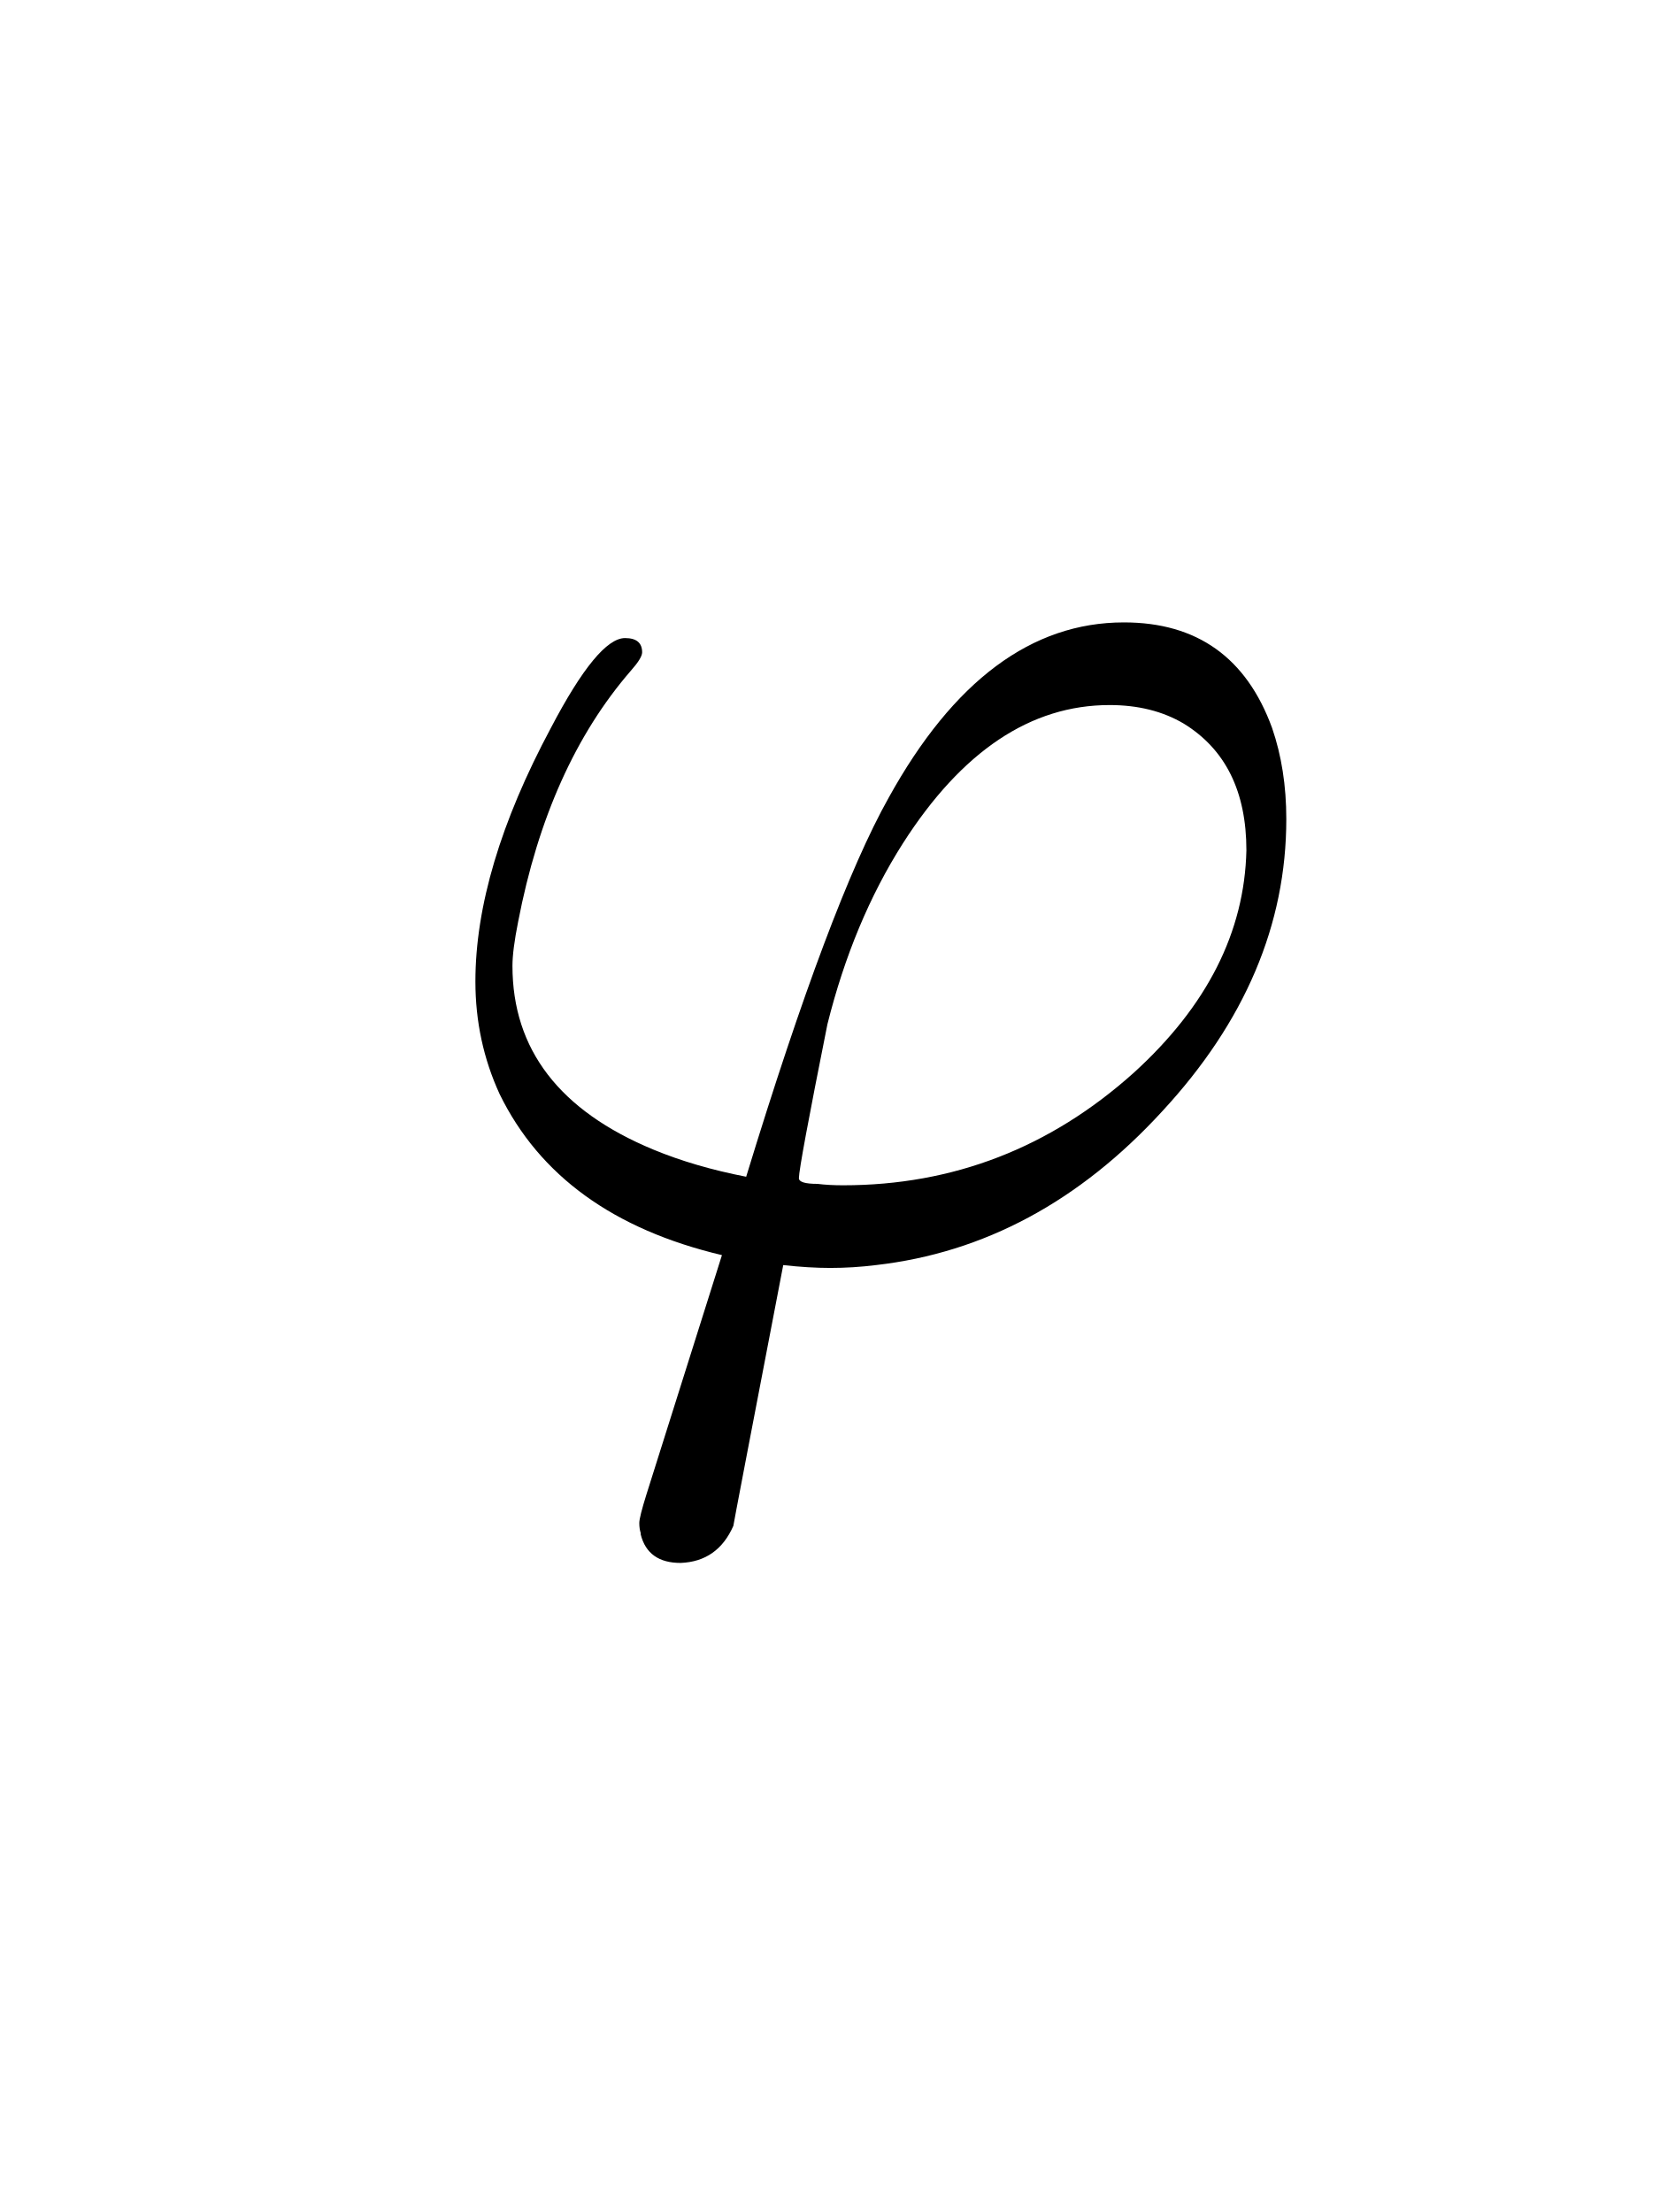
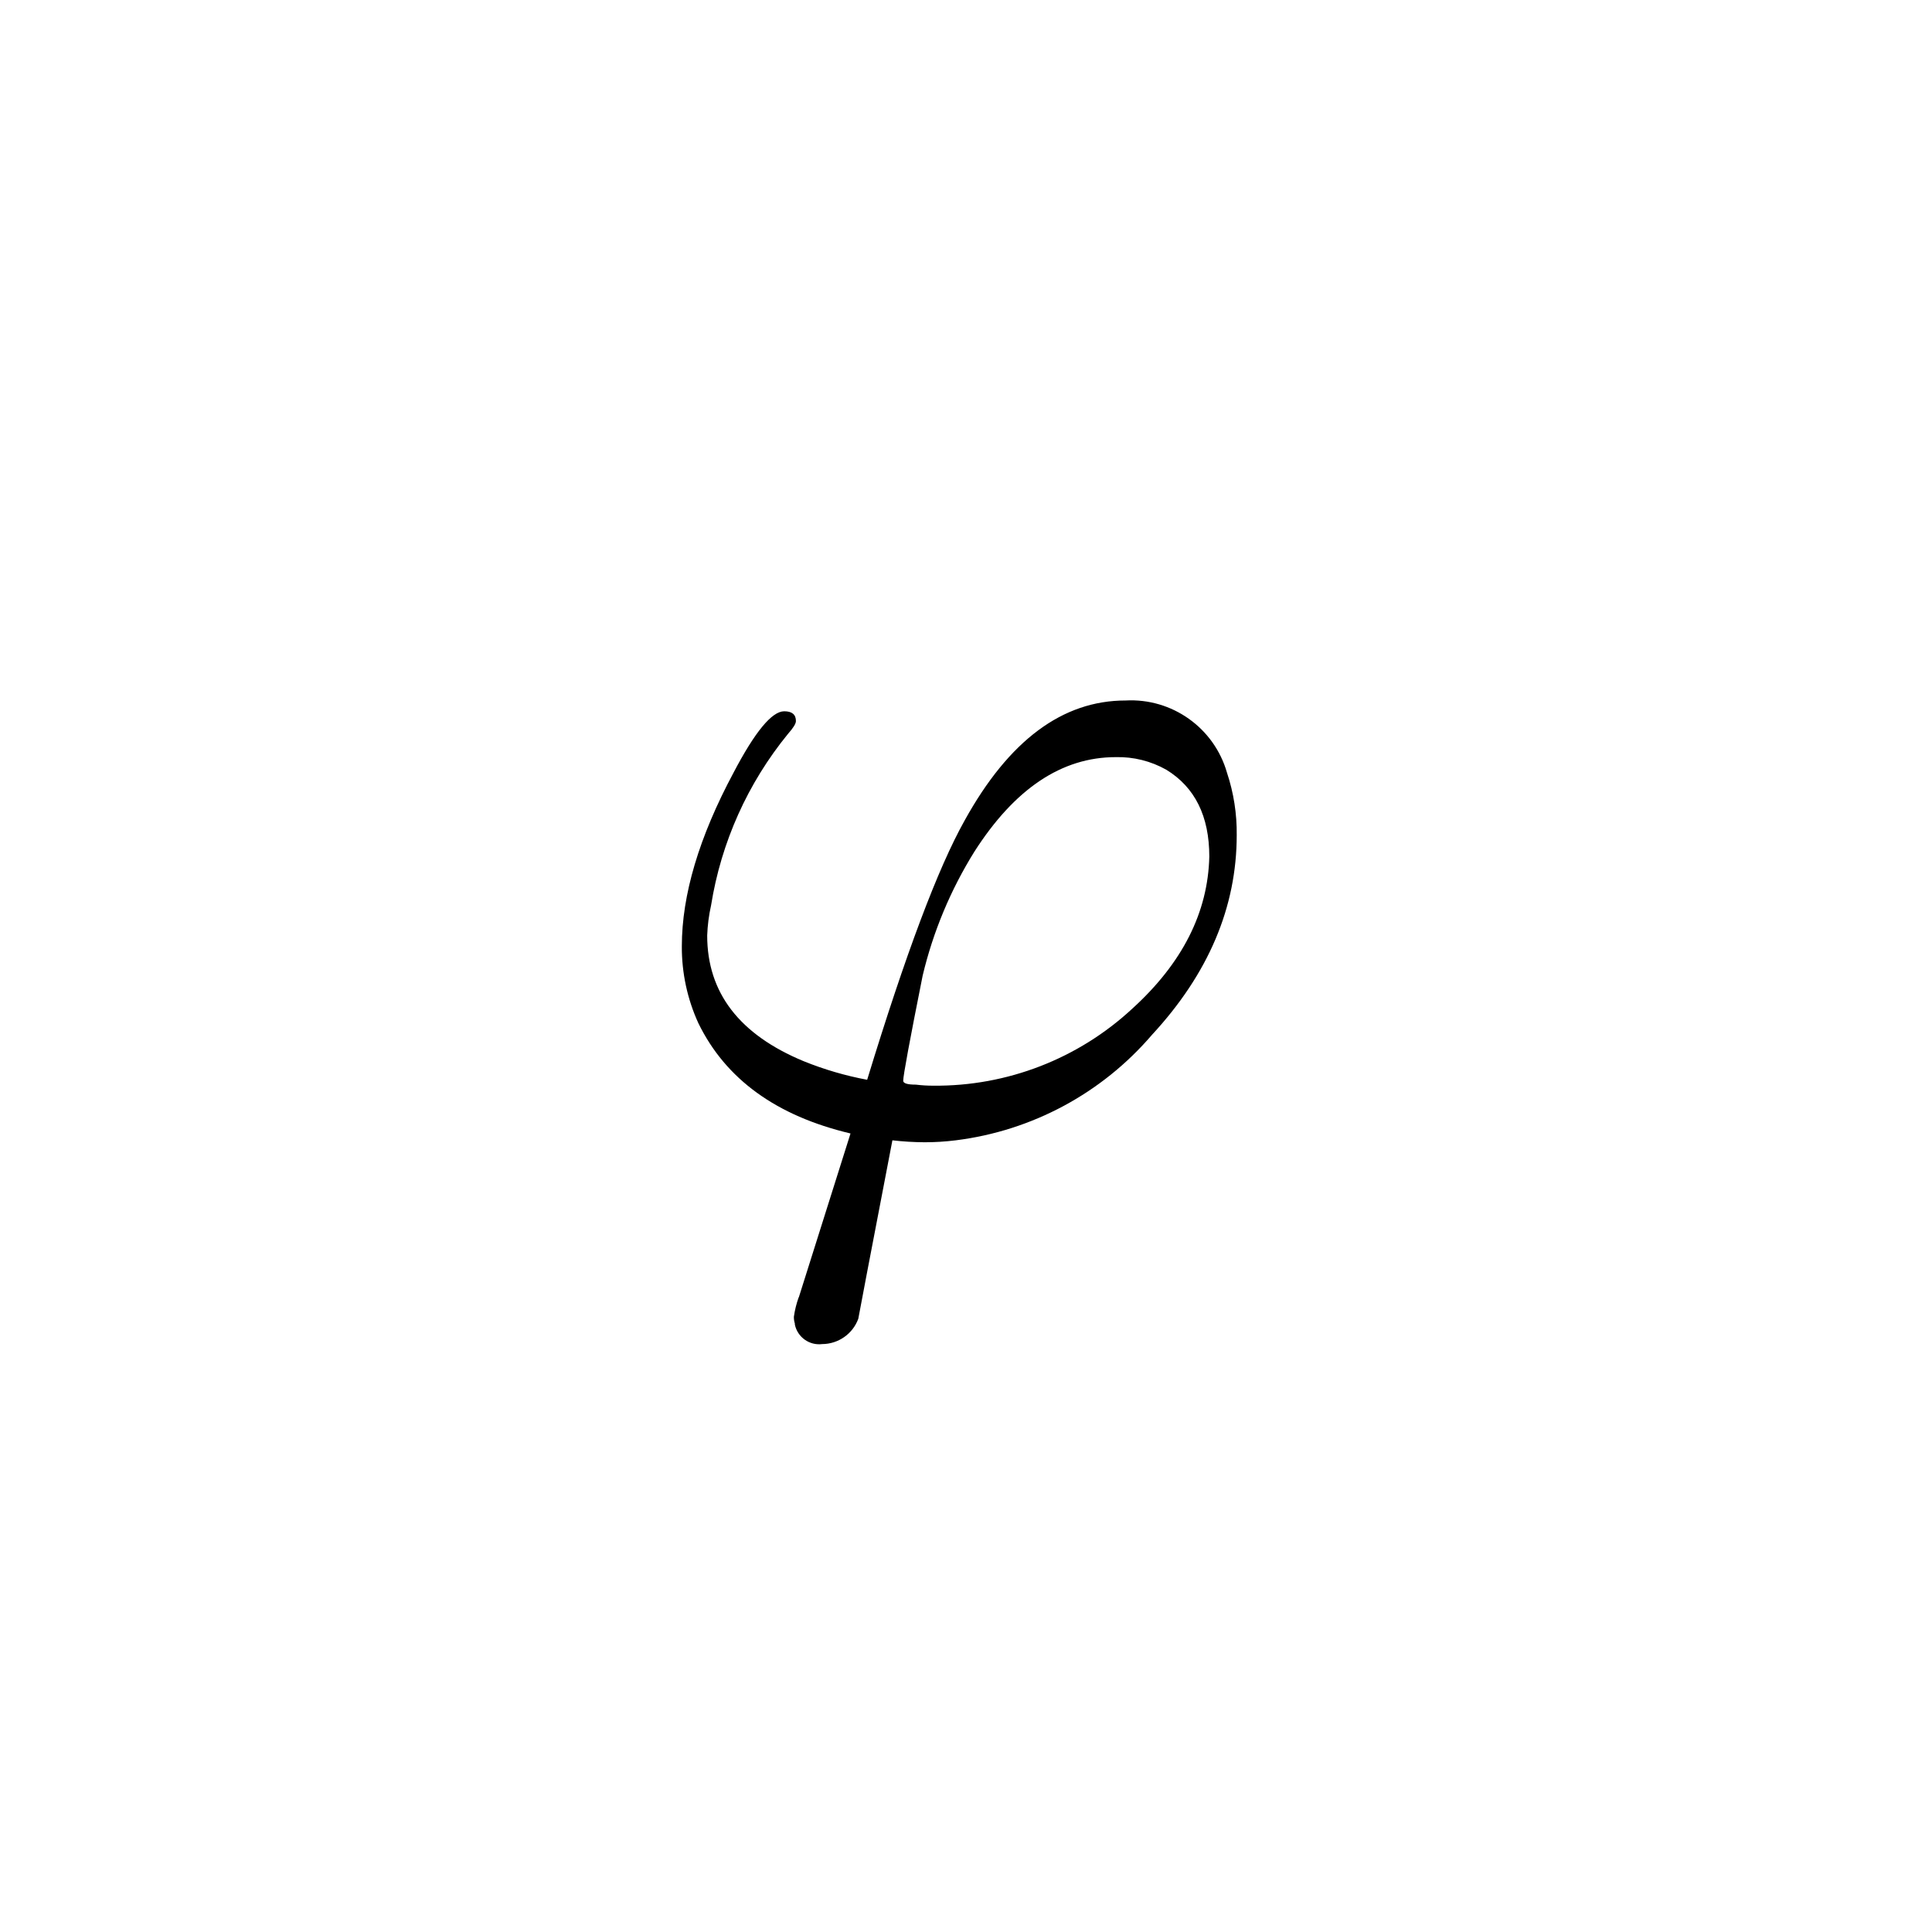
- <svg xmlns="http://www.w3.org/2000/svg" version="1.1" width="78" height="104">
-   <defs>
-     <clipPath id="qpXOGTJFPIOs">
-       <path fill="none" stroke="none" d=" M 0 0 L 78 0 L 78 104 L 0 104 L 0 0 Z" />
-     </clipPath>
-   </defs>
-   <g transform="scale(1,1)" clip-path="url(#qpXOGTJFPIOs)">
-     <g transform="translate(-136,-56)">
-       <g transform="scale(67,67)">
-         <g transform="translate(2.313433,1.714582)">
-           <path fill="rgb(0,0,0)" stroke="none" paint-order="stroke fill markers" d=" M 0.17 0.17 L 0.223 0.002 Q 0.109 -0.025 0.067 -0.111 Q 0.05 -0.148 0.05 -0.19 Q 0.05 -0.269 0.103 -0.368 Q 0.136 -0.431 0.155 -0.431 Q 0.167 -0.431 0.167 -0.421 Q 0.167 -0.417 0.159 -0.408 Q 0.101 -0.341 0.08 -0.232 Q 0.076 -0.212 0.076 -0.201 Q 0.076 -0.113 0.175 -0.072 Q 0.204 -0.06 0.24 -0.053 Q 0.299 -0.246 0.34 -0.319 Q 0.408 -0.442 0.505 -0.442 Q 0.582 -0.442 0.609 -0.368 Q 0.619 -0.339 0.619 -0.304 Q 0.619 -0.193 0.532 -0.099 Q 0.445 -0.004 0.331 0.009 Q 0.315 0.011 0.299 0.011 Q 0.284 0.011 0.266 0.009 Q 0.231 0.191 0.231 0.192 Q 0.22 0.217 0.194 0.218 Q 0.171 0.218 0.166 0.198 L 0.166 0.197 L 0.166 0.197 Q 0.165 0.194 0.165 0.19 Q 0.165 0.186 0.17 0.17 M 0.308 -0.047 Q 0.424 -0.047 0.512 -0.126 Q 0.589 -0.196 0.591 -0.282 Q 0.591 -0.344 0.547 -0.371 Q 0.525 -0.384 0.495 -0.384 Q 0.412 -0.384 0.35 -0.287 Q 0.315 -0.232 0.297 -0.16 Q 0.277 -0.06 0.277 -0.052 Q 0.277 -0.048 0.29 -0.048 Q 0.298 -0.047 0.308 -0.047 Z" />
-         </g>
+ <svg xmlns="http://www.w3.org/2000/svg" id="_29-20phi" data-name="29-20phi" width="120" height="120" viewBox="0 0 120 120">
+   <path id="Path_71" data-name="Path 71" d="M120,0H0V120H120Z" fill="none" />
+   <g id="Group_996" data-name="Group 996" transform="translate(-116 -41.75)">
+     <g id="Group_968" data-name="Group 968" transform="translate(158.35 85.263)">
+       <g id="Group_967" data-name="Group 967" transform="translate(0 0)">
+         <path id="Path_656" data-name="Path 656" d="M10.617,7.449l3.21-10.174Q6.923-4.361,4.38-9.569a11.322,11.322,0,0,1-1.03-4.784q0-4.784,3.21-10.78,2-3.815,3.149-3.815.727,0,.727.606,0,.242-.484.787A22.425,22.425,0,0,0,5.167-16.9a10.291,10.291,0,0,0-.242,1.877q0,5.329,6,7.812a20.552,20.552,0,0,0,3.936,1.151q3.573-11.688,6.056-16.109,4.118-7.449,9.992-7.449a6.2,6.2,0,0,1,6.3,4.481,11.826,11.826,0,0,1,.606,3.876q0,6.722-5.269,12.415A19.169,19.169,0,0,1,20.367-2.3a15.609,15.609,0,0,1-1.938.121,18.209,18.209,0,0,1-2-.121Q14.311,8.72,14.311,8.781a2.4,2.4,0,0,1-2.241,1.575,1.541,1.541,0,0,1-1.7-1.211V9.084h0a1.342,1.342,0,0,1-.061-.424,6.006,6.006,0,0,1,.3-1.211M18.974-5.693a17.93,17.93,0,0,0,12.354-4.784q4.663-4.239,4.784-9.447,0-3.755-2.665-5.39A6.078,6.078,0,0,0,30.3-26.1q-5.026,0-8.781,5.874a25.929,25.929,0,0,0-3.21,7.691Q17.1-6.48,17.1-6q0,.242.787.242A8.853,8.853,0,0,0,18.974-5.693Z" transform="translate(-3.35 29.614)" />
      </g>
    </g>
  </g>
</svg>
